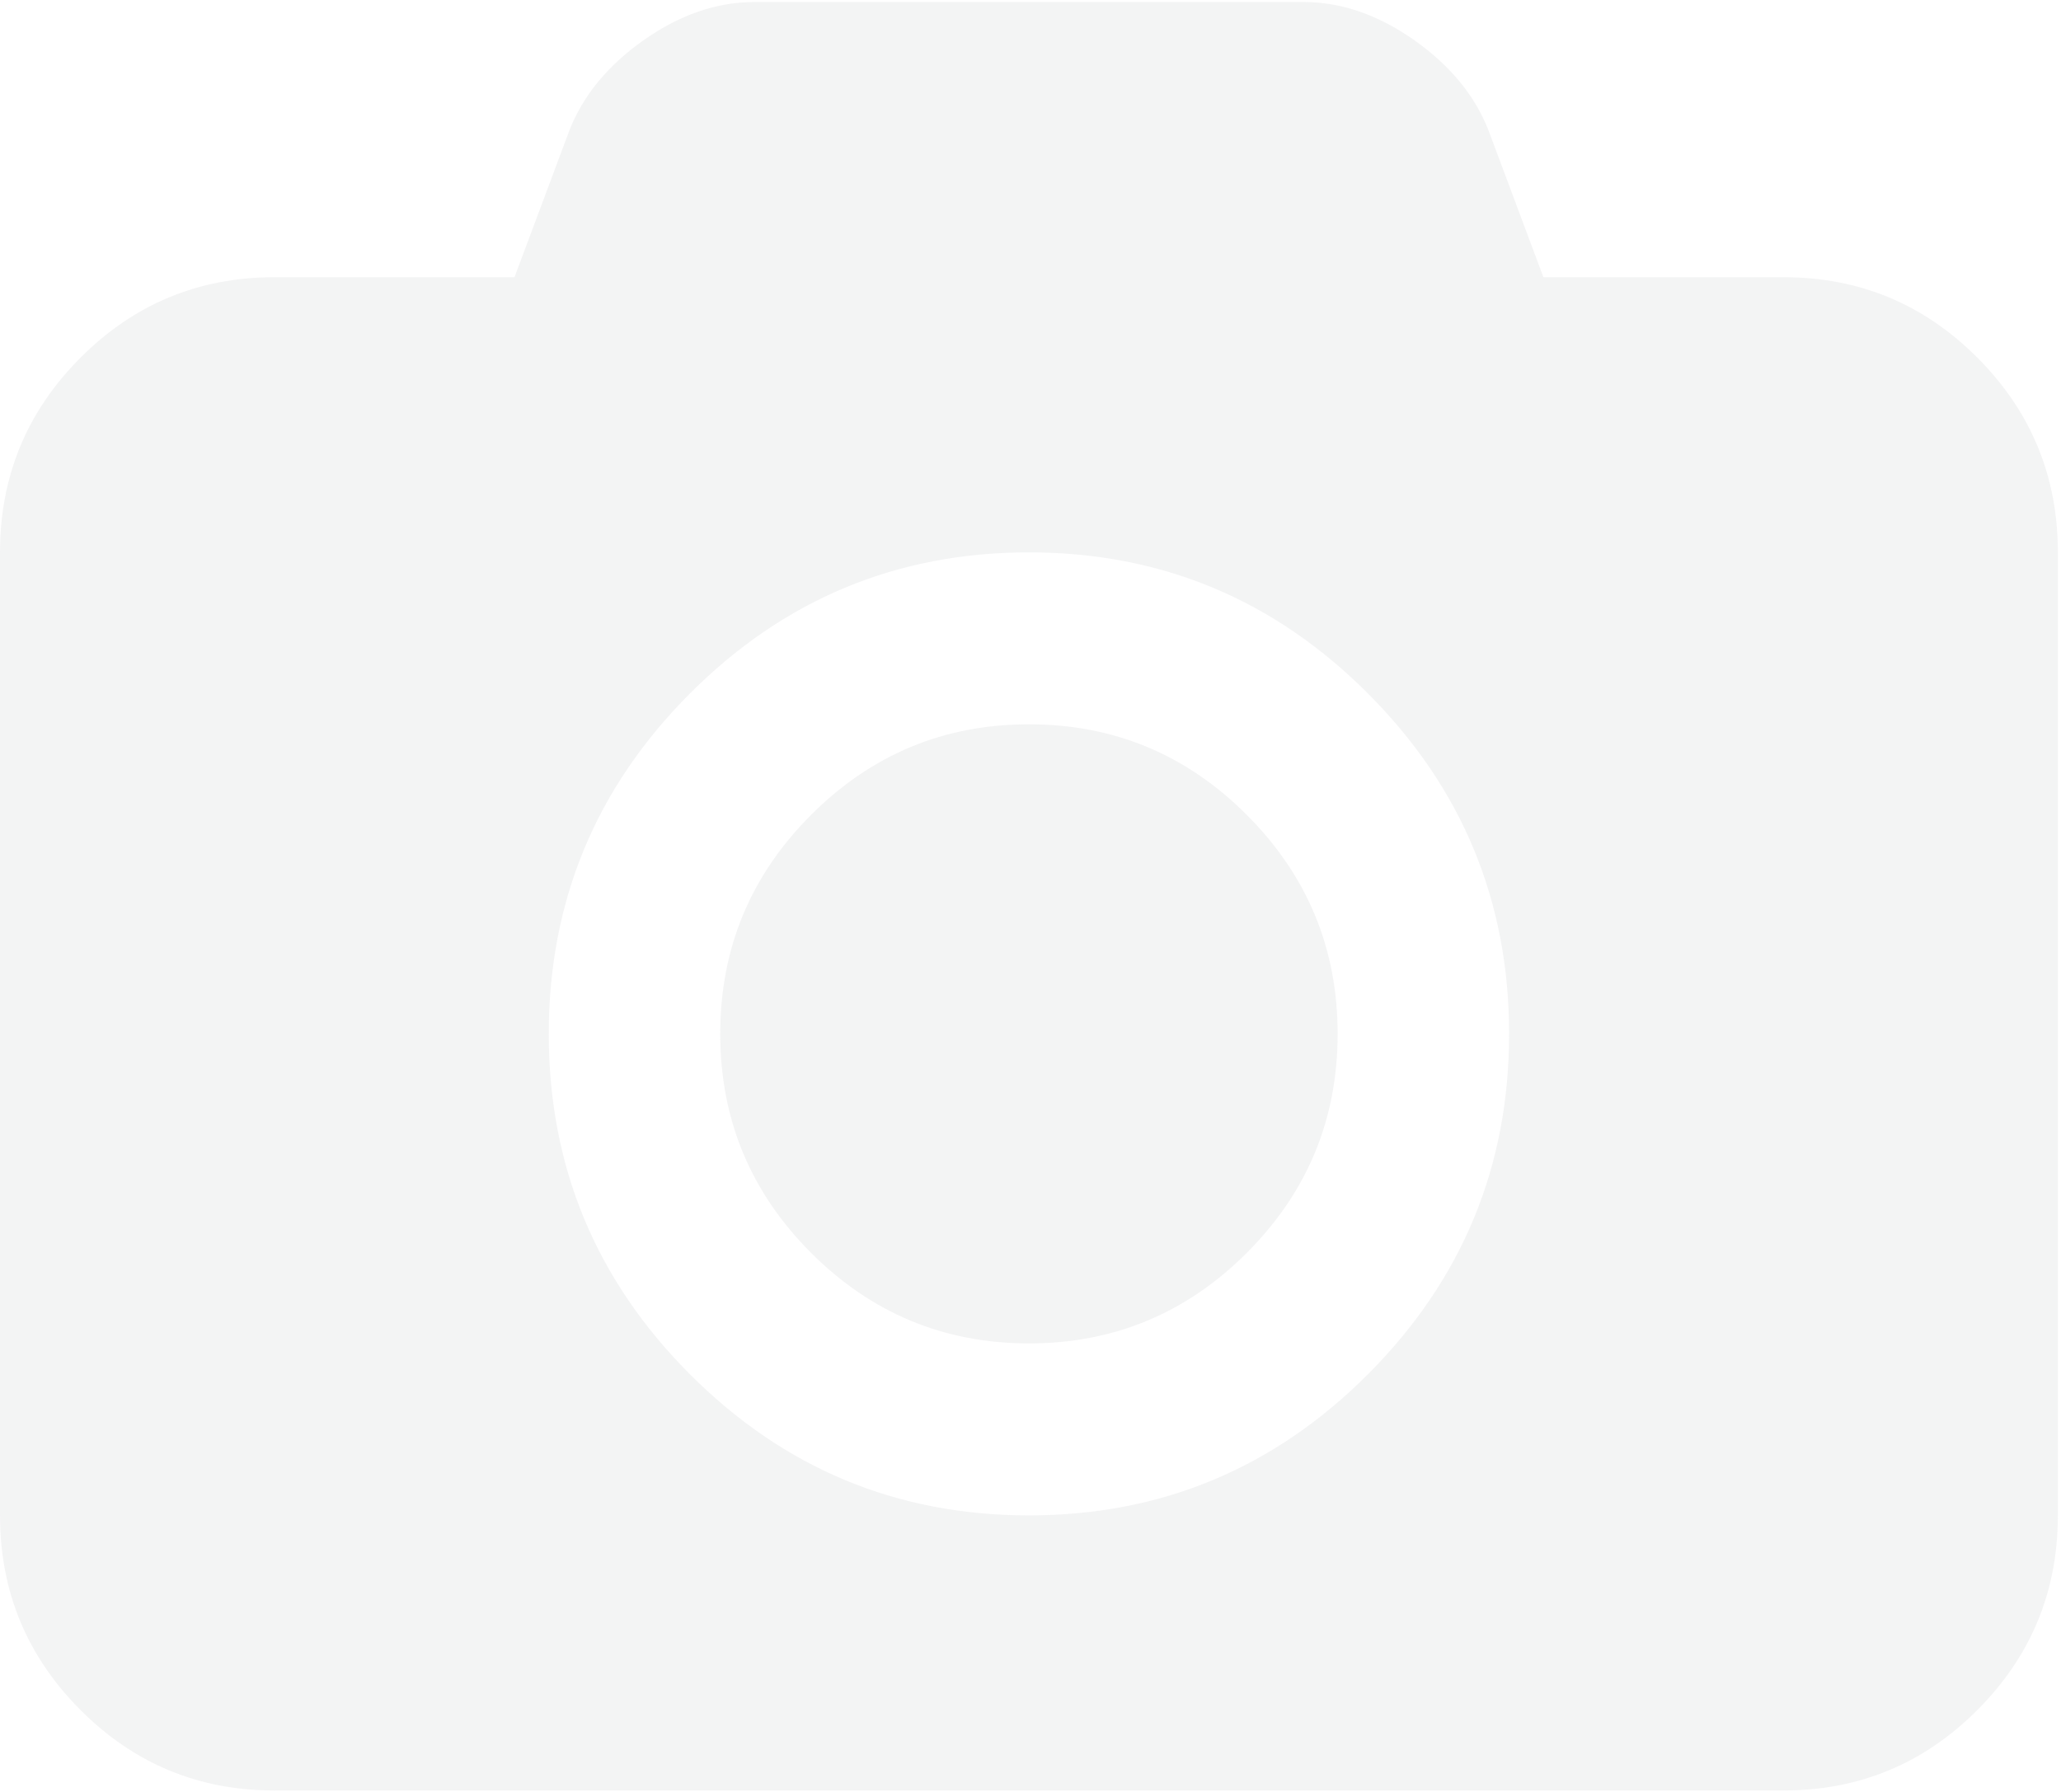
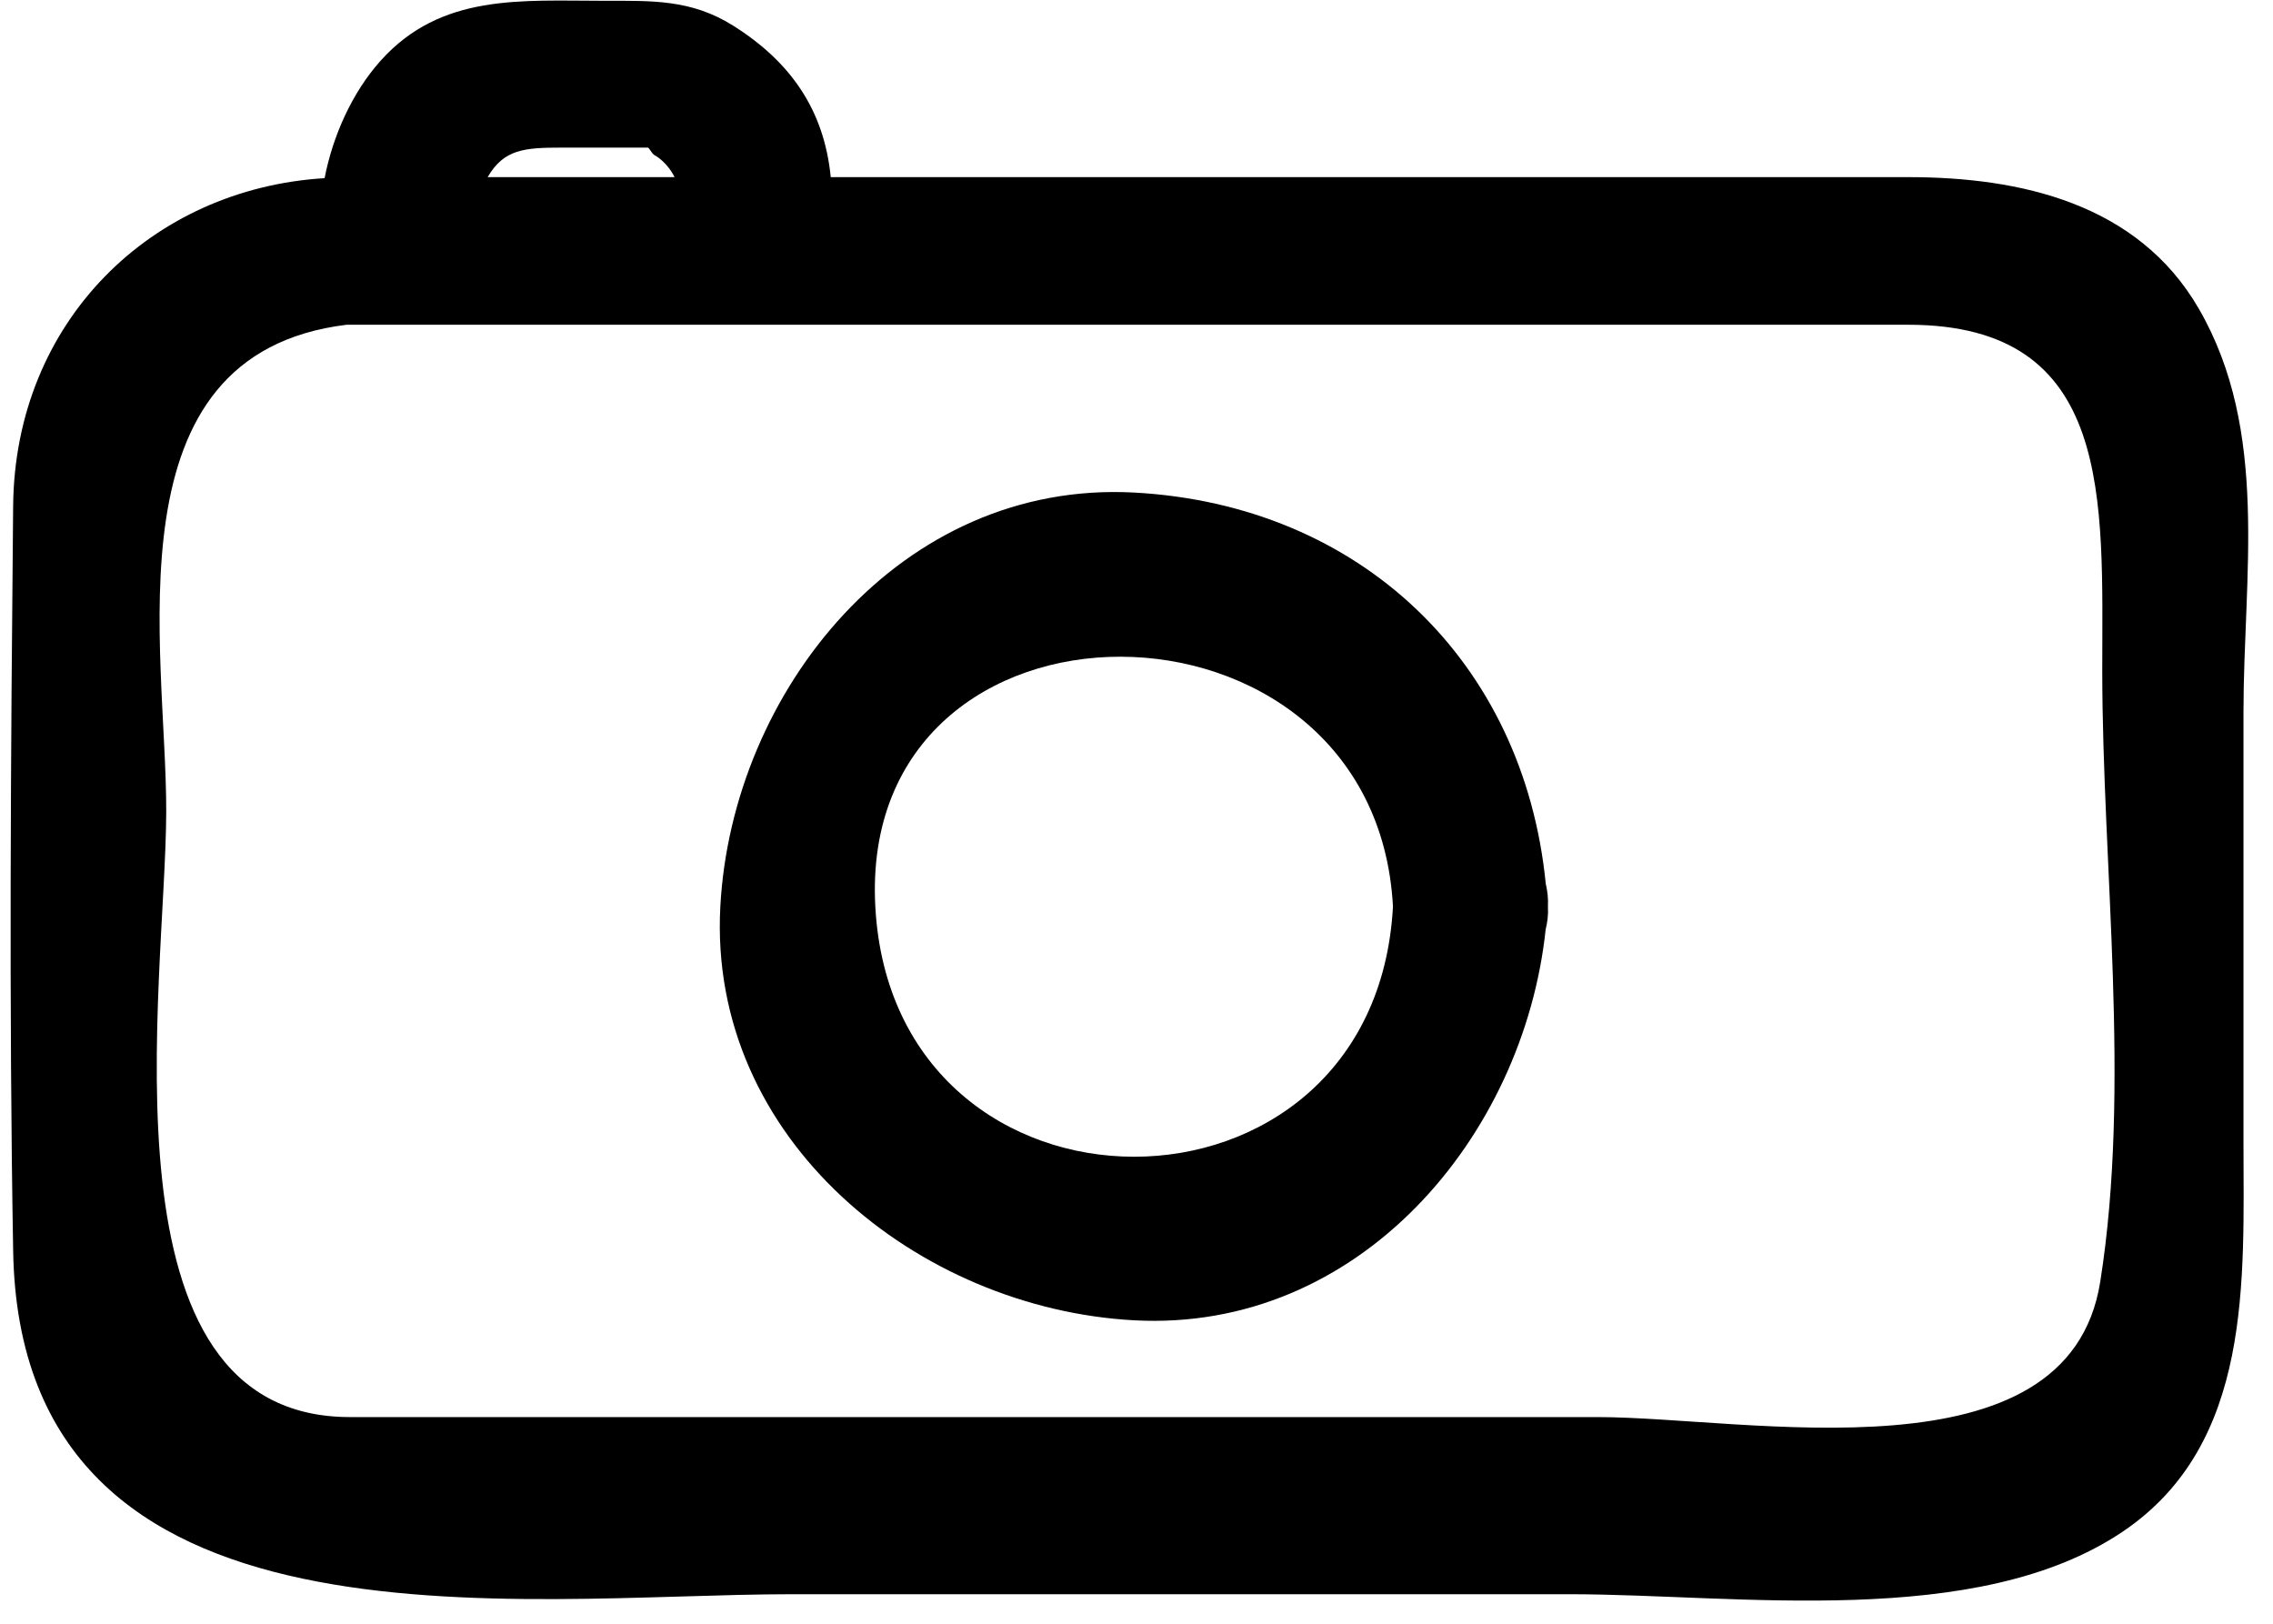
- <svg xmlns="http://www.w3.org/2000/svg" width="46px" height="40px" viewBox="0 0 46 40" version="1.1">
+ <svg xmlns="http://www.w3.org/2000/svg" width="77px" height="55px" viewBox="0 0 77 55" version="1.1">
  <defs />
-   <g id="Symbols" stroke="none" stroke-width="1" fill="none" fill-rule="evenodd" opacity="0.315">
-     <g id="picture-empty" transform="translate(-77, -50)" fill="#DADBDD">
-       <g id="picture-134">
-         <g transform="translate(77, 50)">
-           <g id="Capa_1">
-             <g id="Group">
-               <path d="M44.137,7.987 C42.94,6.787 41.497,6.188 39.807,6.188 L34.448,6.188 L33.228,2.925 C32.925,2.141 32.371,1.465 31.566,0.897 C30.76,0.329 29.935,0.045 29.09,0.045 L16.841,0.045 C15.996,0.045 15.171,0.329 14.365,0.897 C13.56,1.465 13.006,2.141 12.703,2.925 L11.483,6.188 L6.124,6.188 C4.433,6.188 2.99,6.787 1.794,7.987 C0.598,9.187 0,10.634 0,12.329 L0,33.826 C0,35.522 0.598,36.97 1.794,38.169 C2.99,39.369 4.433,39.968 6.124,39.968 L39.806,39.968 C41.497,39.968 42.94,39.369 44.136,38.169 C45.332,36.97 45.93,35.522 45.93,33.826 L45.93,12.329 C45.93,10.634 45.332,9.187 44.137,7.987 L44.137,7.987 Z M30.536,30.672 C28.439,32.775 25.916,33.827 22.965,33.827 C20.015,33.827 17.491,32.775 15.394,30.672 C13.297,28.569 12.248,26.037 12.248,23.079 C12.248,20.119 13.297,17.588 15.394,15.485 C17.491,13.382 20.015,12.33 22.965,12.33 C25.916,12.33 28.439,13.382 30.536,15.485 C32.634,17.588 33.682,20.119 33.682,23.079 C33.682,26.037 32.634,28.568 30.536,30.672 L30.536,30.672 Z" id="Shape" />
-               <path d="M22.965,16.168 C21.067,16.168 19.445,16.844 18.097,18.196 C16.749,19.547 16.075,21.175 16.075,23.079 C16.075,24.982 16.749,26.609 18.097,27.961 C19.445,29.312 21.067,29.988 22.965,29.988 C24.863,29.988 26.486,29.312 27.833,27.961 C29.181,26.609 29.855,24.982 29.855,23.079 C29.855,21.175 29.181,19.548 27.833,18.196 C26.486,16.844 24.863,16.168 22.965,16.168 L22.965,16.168 Z" id="Shape" />
-             </g>
-           </g>
-         </g>
-       </g>
+   <g id="Page-1" stroke="none" stroke-width="1" fill="none" fill-rule="evenodd">
+     <g id="Group" fill="#000000">
+       <path d="M76,24.116 C76,19.508 76.887,14.606 74.489,10.46 C72.423,6.886 68.438,6 64.642,6 L47.498,6 L28.142,6 C27.919,3.727 26.784,2.091 24.83,0.865 C23.411,-0.025 22.085,0.027 20.478,0.027 C17.648,0.027 14.945,-0.228 12.894,2.056 C11.932,3.128 11.273,4.602 10.996,6.035 C5.129,6.39 0.504,10.888 0.445,17.138 C0.367,25.493 0.3,34.03 0.446,42.384 C0.692,56.465 17.566,54 26.809,54 L53.164,54 C58.855,54 66.961,55.217 71.914,51.877 C76.326,48.901 76,43.349 76,38.669 L76,24.116 L76,24.116 Z M19.033,5 L21.944,5 C21.996,5 22.07,5.2 22.179,5.26 C22.448,5.405 22.724,5.729 22.851,6 L16.519,6 C17.071,5.053 17.759,5 19.033,5 L19.033,5 Z M71.147,43.42 C70.062,50.266 59.205,48 54.116,48 L11.855,48 C3.203,48 5.615,33.396 5.631,27.5 C5.646,22.017 3.57,12 11.741,11 L47.497,11 L64.641,11 C71.624,11 71.216,16.94 71.216,22.704 C71.217,29.38 72.196,36.807 71.147,43.42 L71.147,43.42 Z" id="Shape" />
+       <path d="M52.438,30.705 C52.454,30.421 52.418,30.17 52.364,29.934 C51.62,22.414 46.088,17.098 38.42,16.684 C30.508,16.258 24.795,23.417 24.402,30.704 C23.976,38.616 31.132,44.329 38.42,44.722 C46.048,45.132 51.617,38.494 52.36,31.488 C52.418,31.249 52.454,30.994 52.438,30.705 L52.438,30.705 Z M29.652,30.705 C29.043,19.394 46.582,19.455 47.188,30.705 C46.58,42.007 30.261,42.007 29.652,30.705 L29.652,30.705 Z" id="Shape" />
    </g>
  </g>
</svg>
